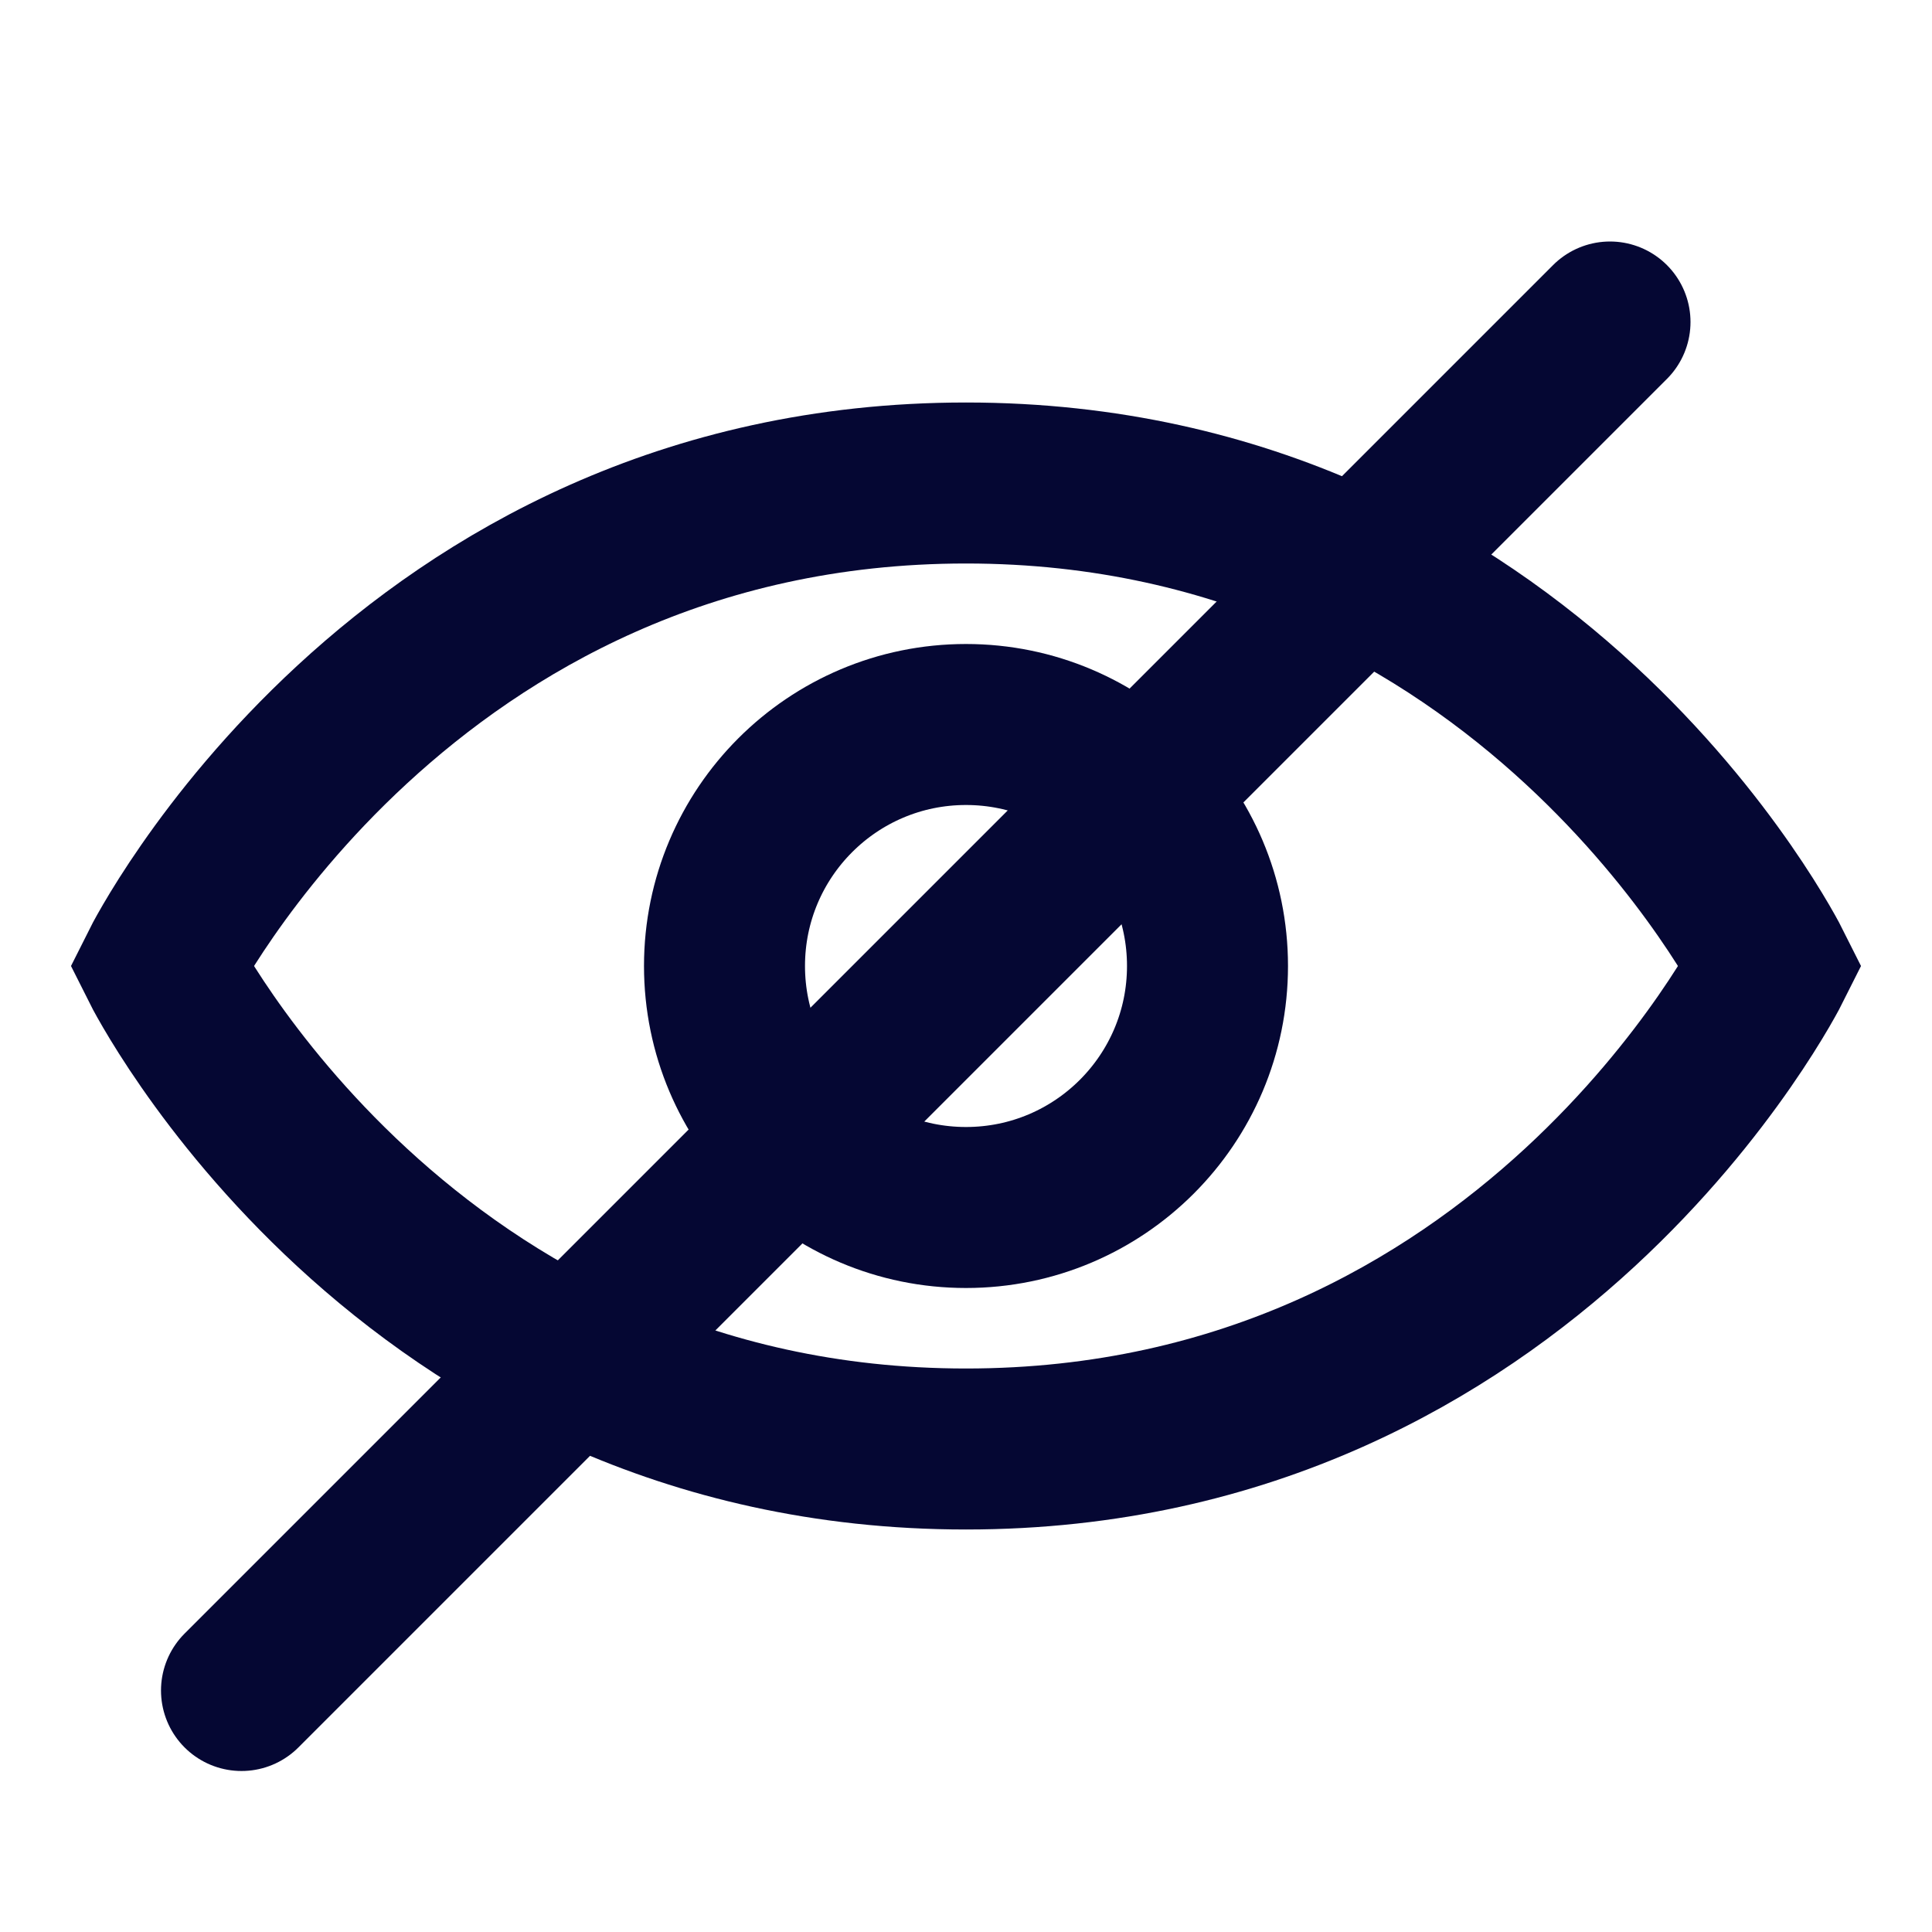
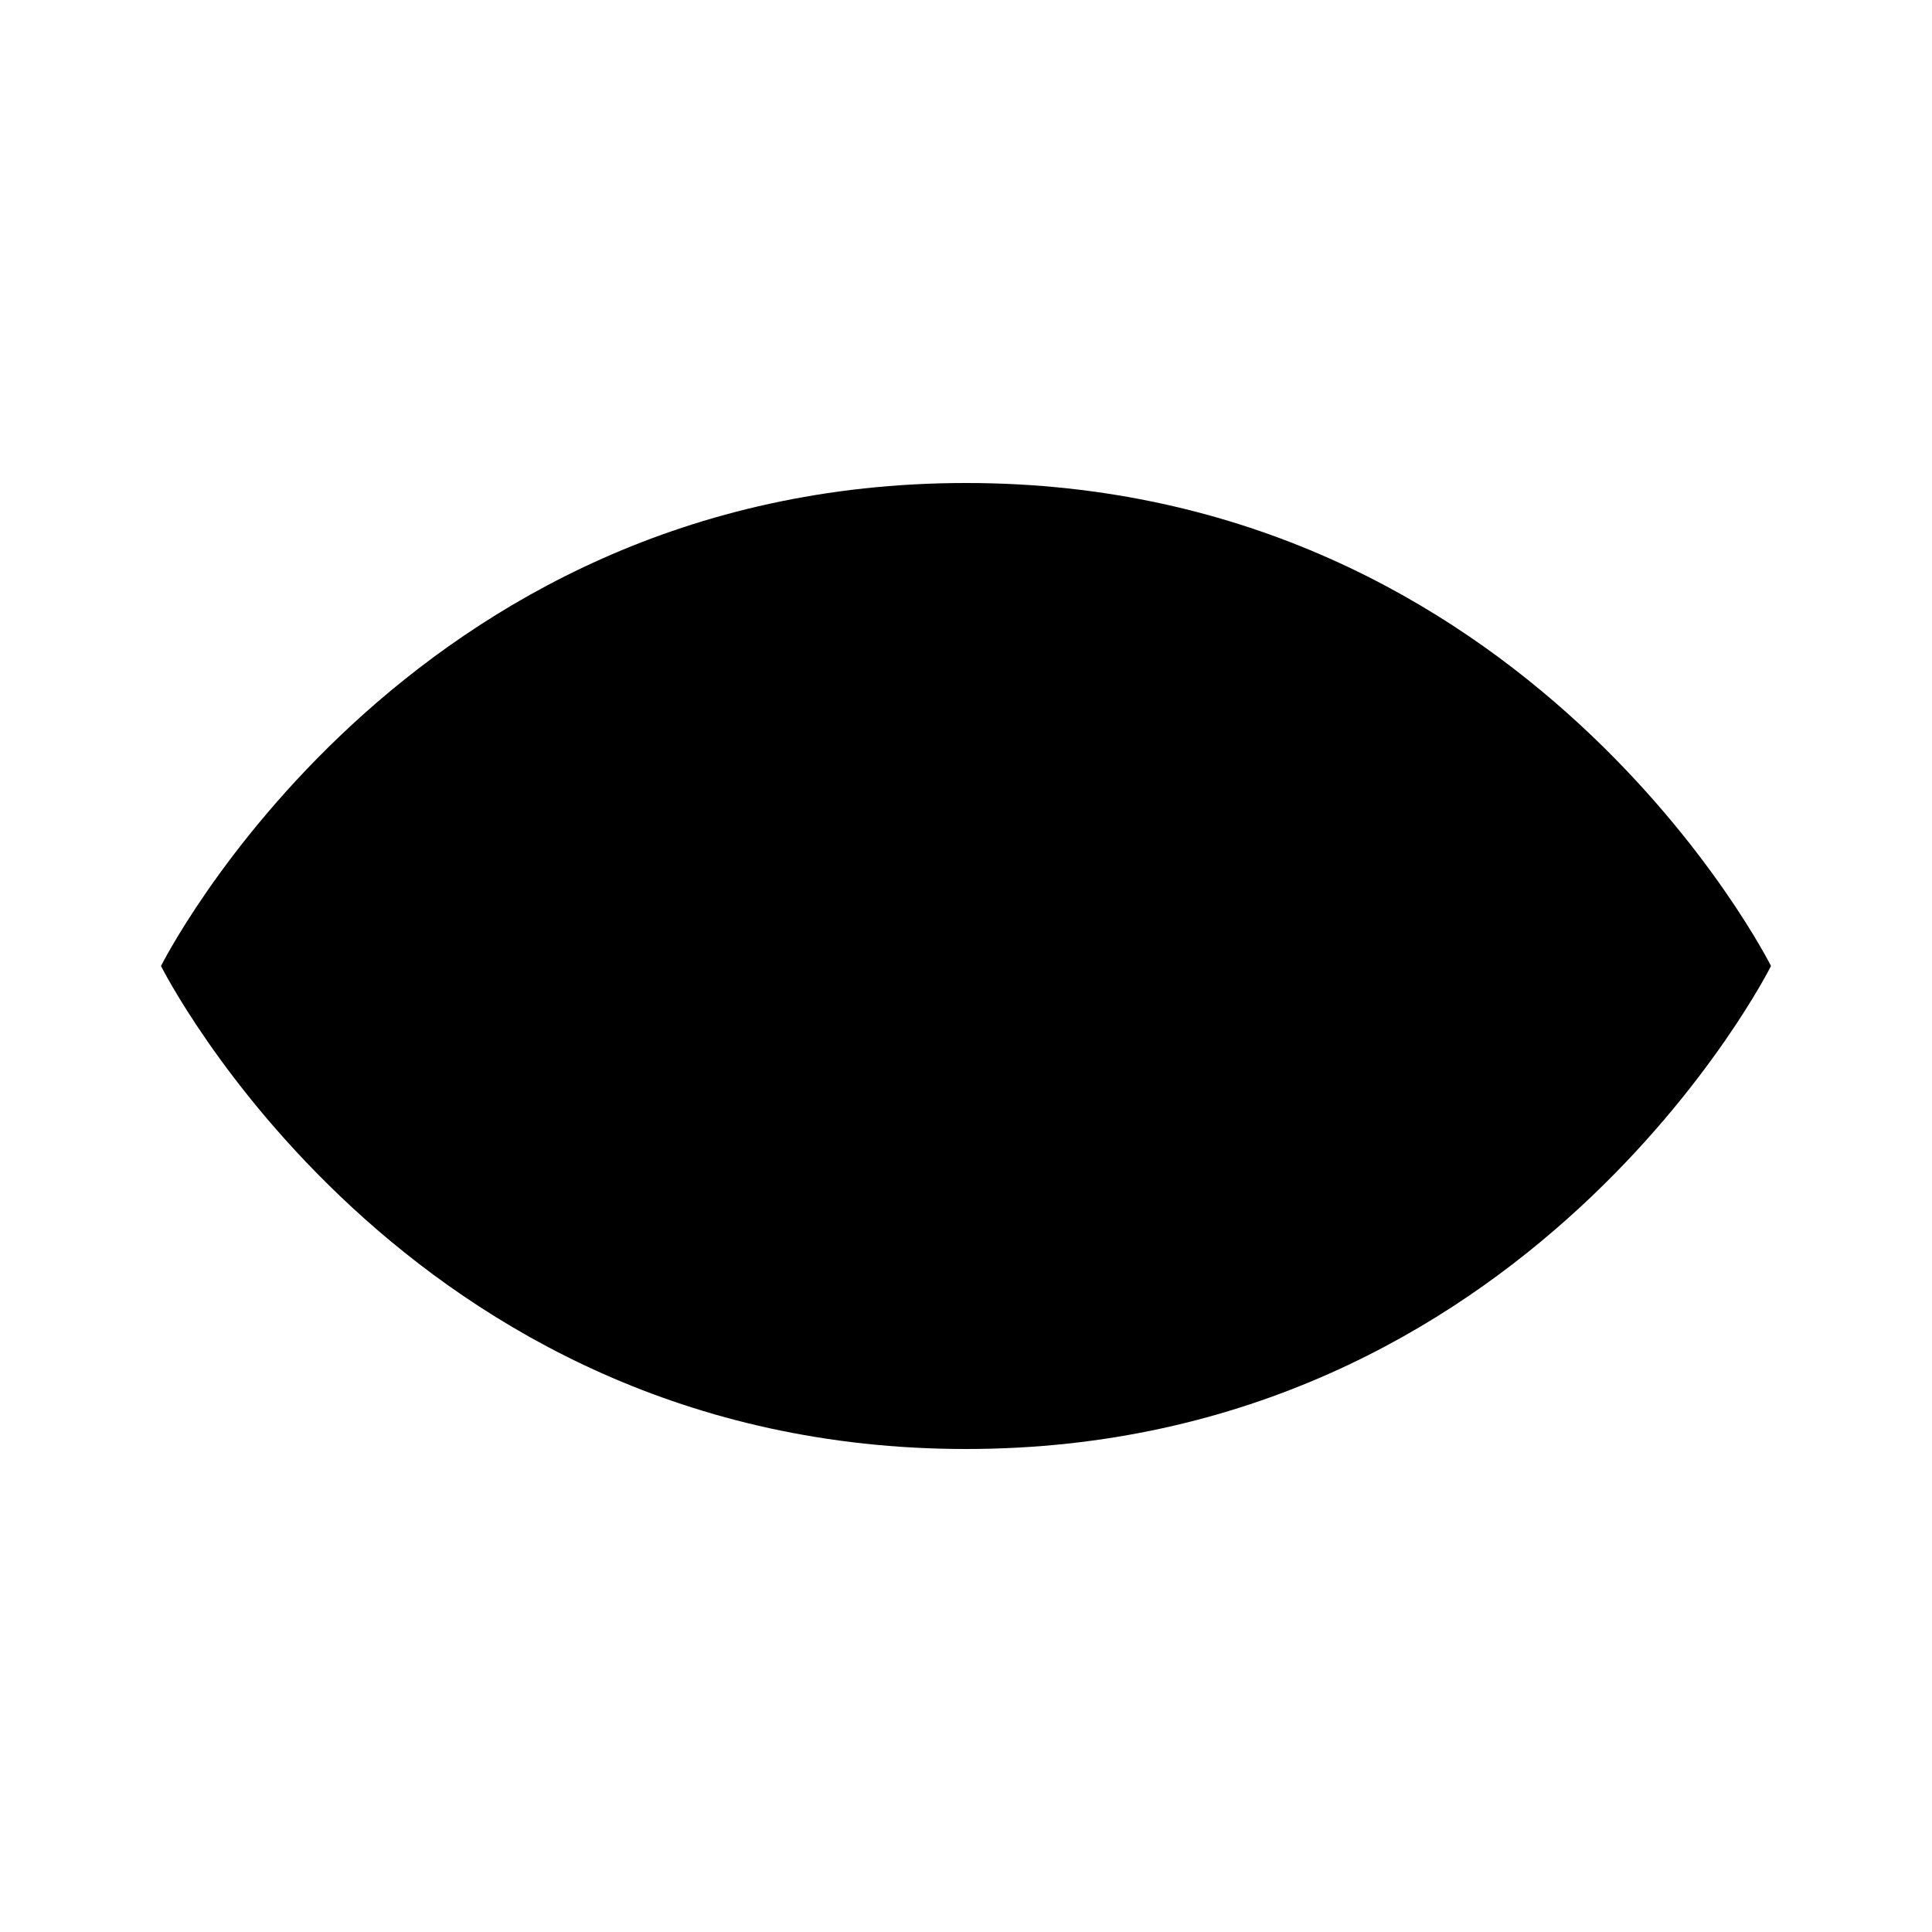
- <svg xmlns="http://www.w3.org/2000/svg" width="24" height="24" viewBox="0 0 24 24" fill="none">
-   <path d="M22 12C22 12 19 18 12 18C5 18 2 12 2 12C2 12 5 6 12 6C19 6 22 12 22 12Z" stroke="#050733" stroke-width="2" stroke-linecap="round" />
-   <circle cx="12" cy="12" r="3" stroke="#050733" stroke-width="2" stroke-linecap="round" />
-   <path d="M3 21L20 4" stroke="#050733" stroke-width="2" stroke-linecap="round" />
+ <svg xmlns="http://www.w3.org/2000/svg" width="24" height="24" viewBox="0 0 24 24">
+   <path d="M22 12C22 12 19 18 12 18C5 18 2 12 2 12C2 12 5 6 12 6C19 6 22 12 22 12Z" />
+   <circle cx="12" cy="12" r="3" />
+   <path d="M3 21L20 4" />
</svg>
